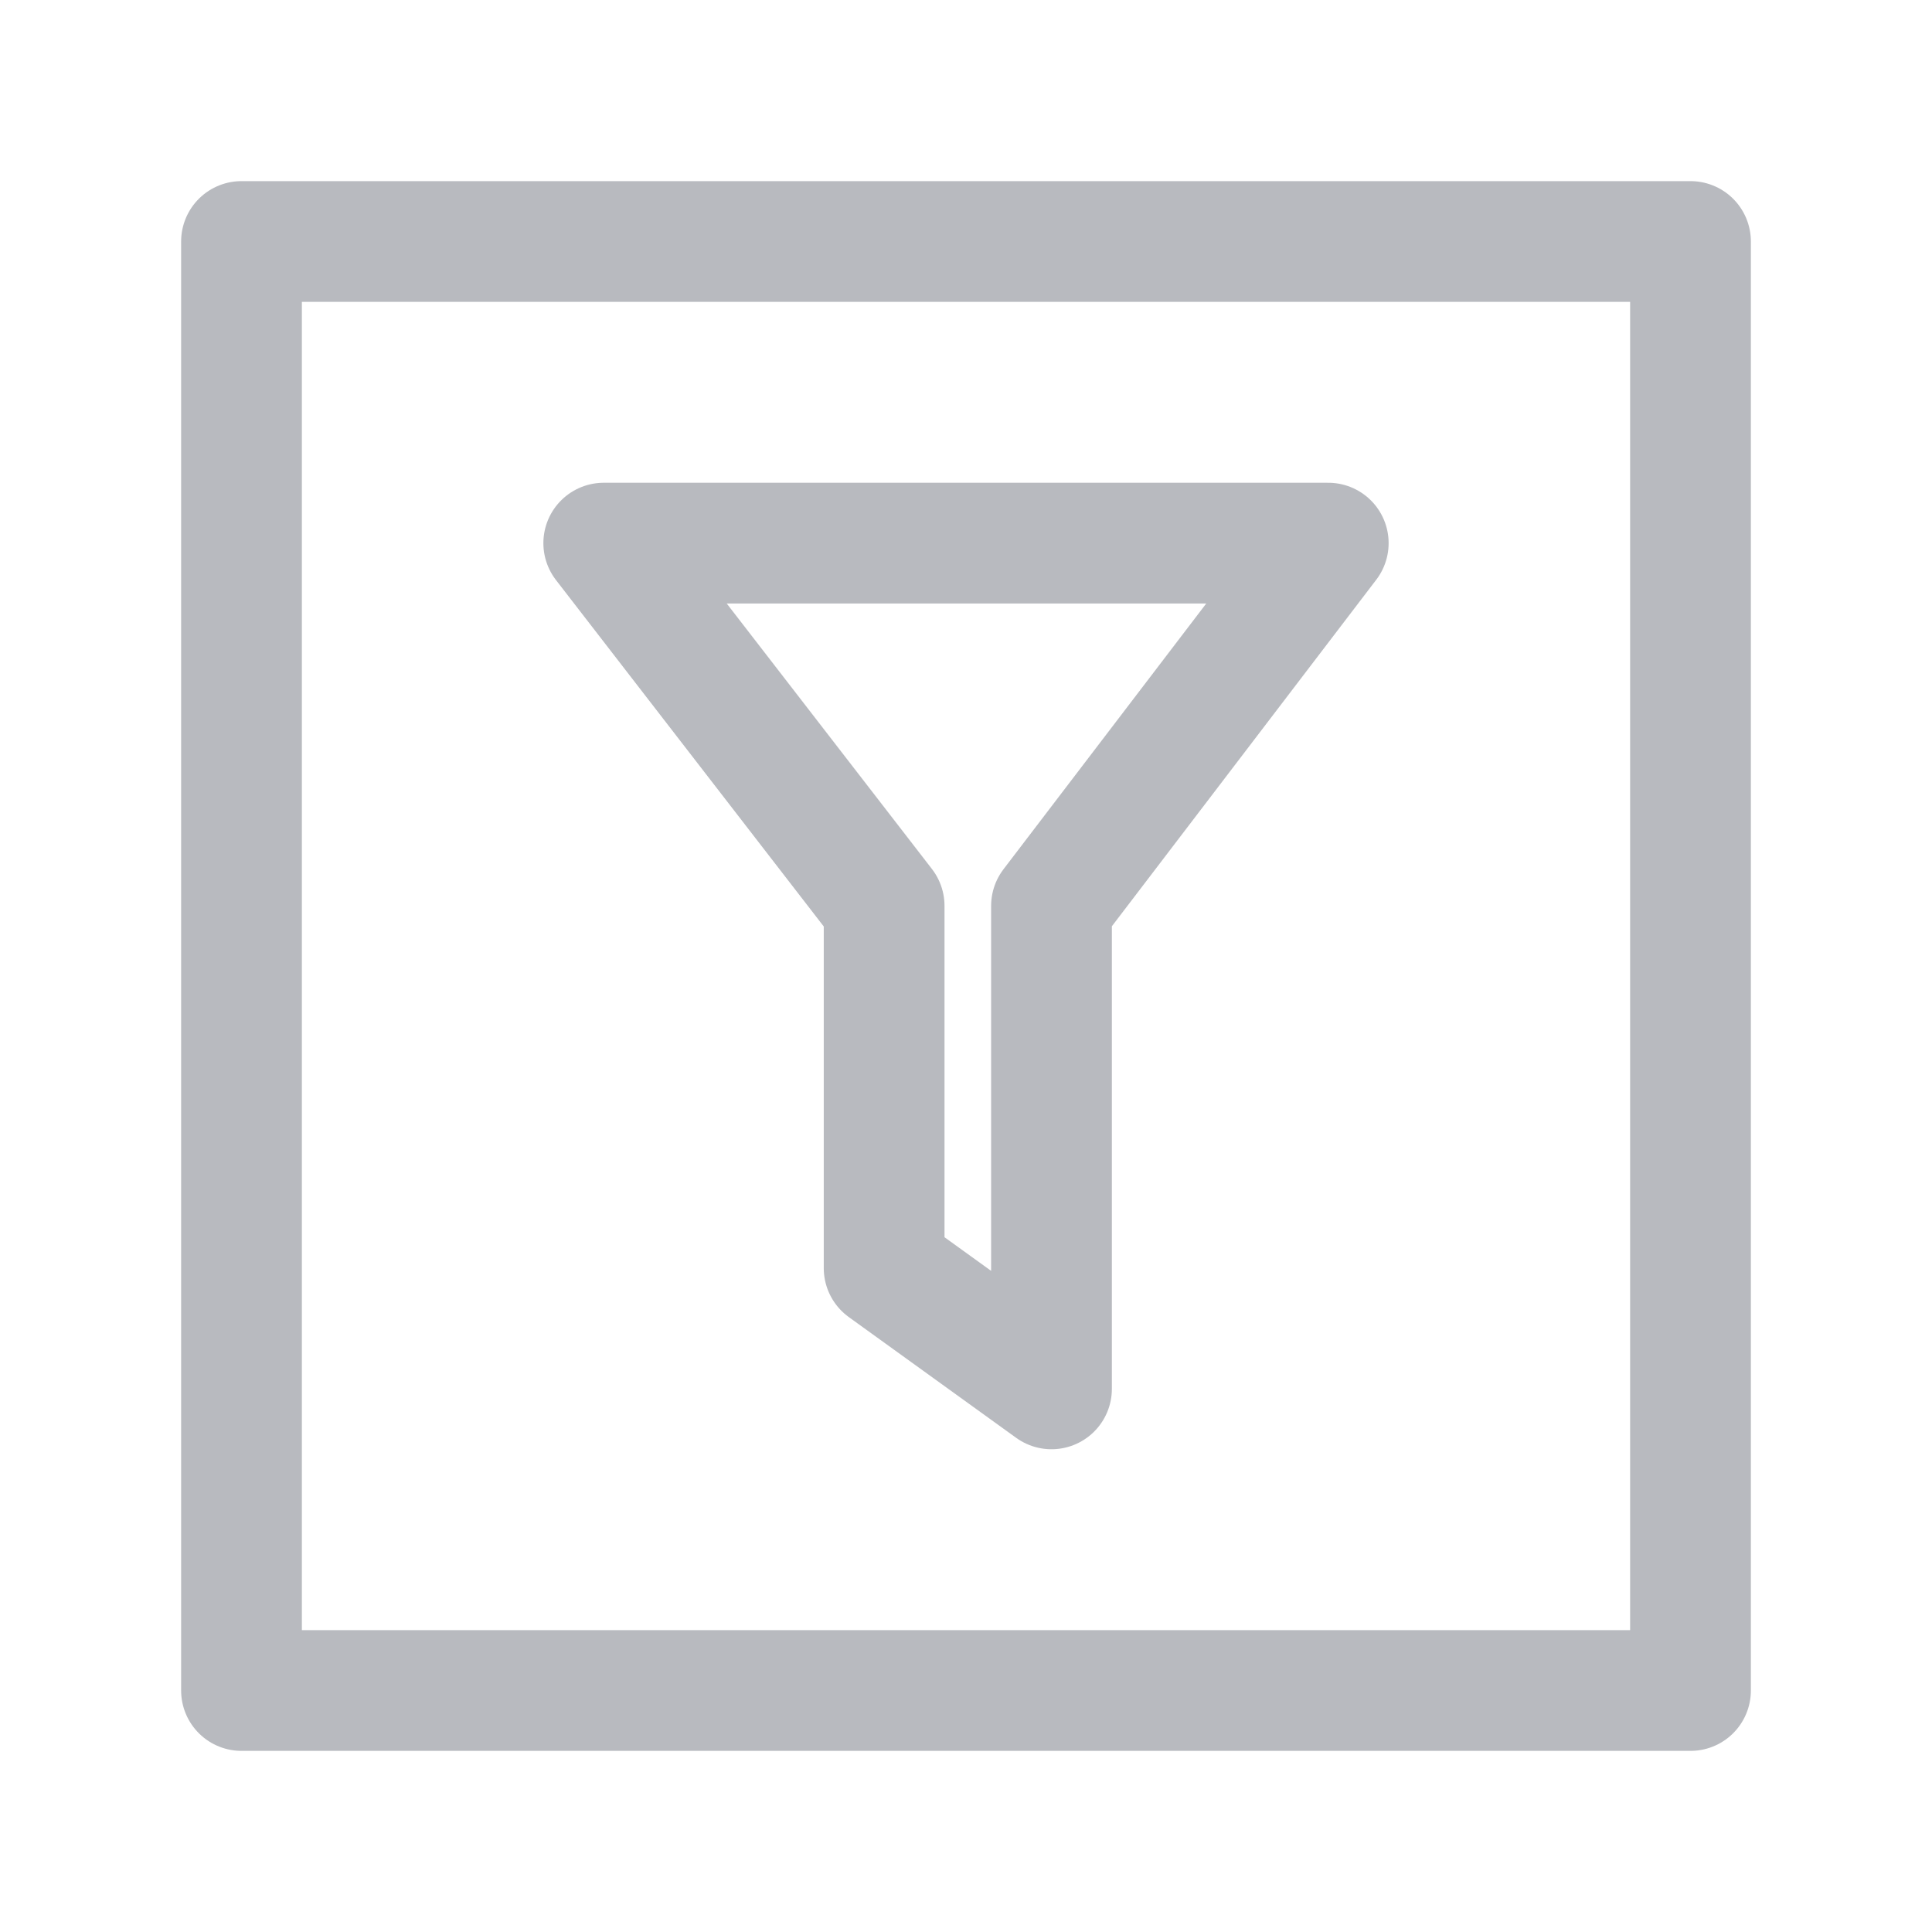
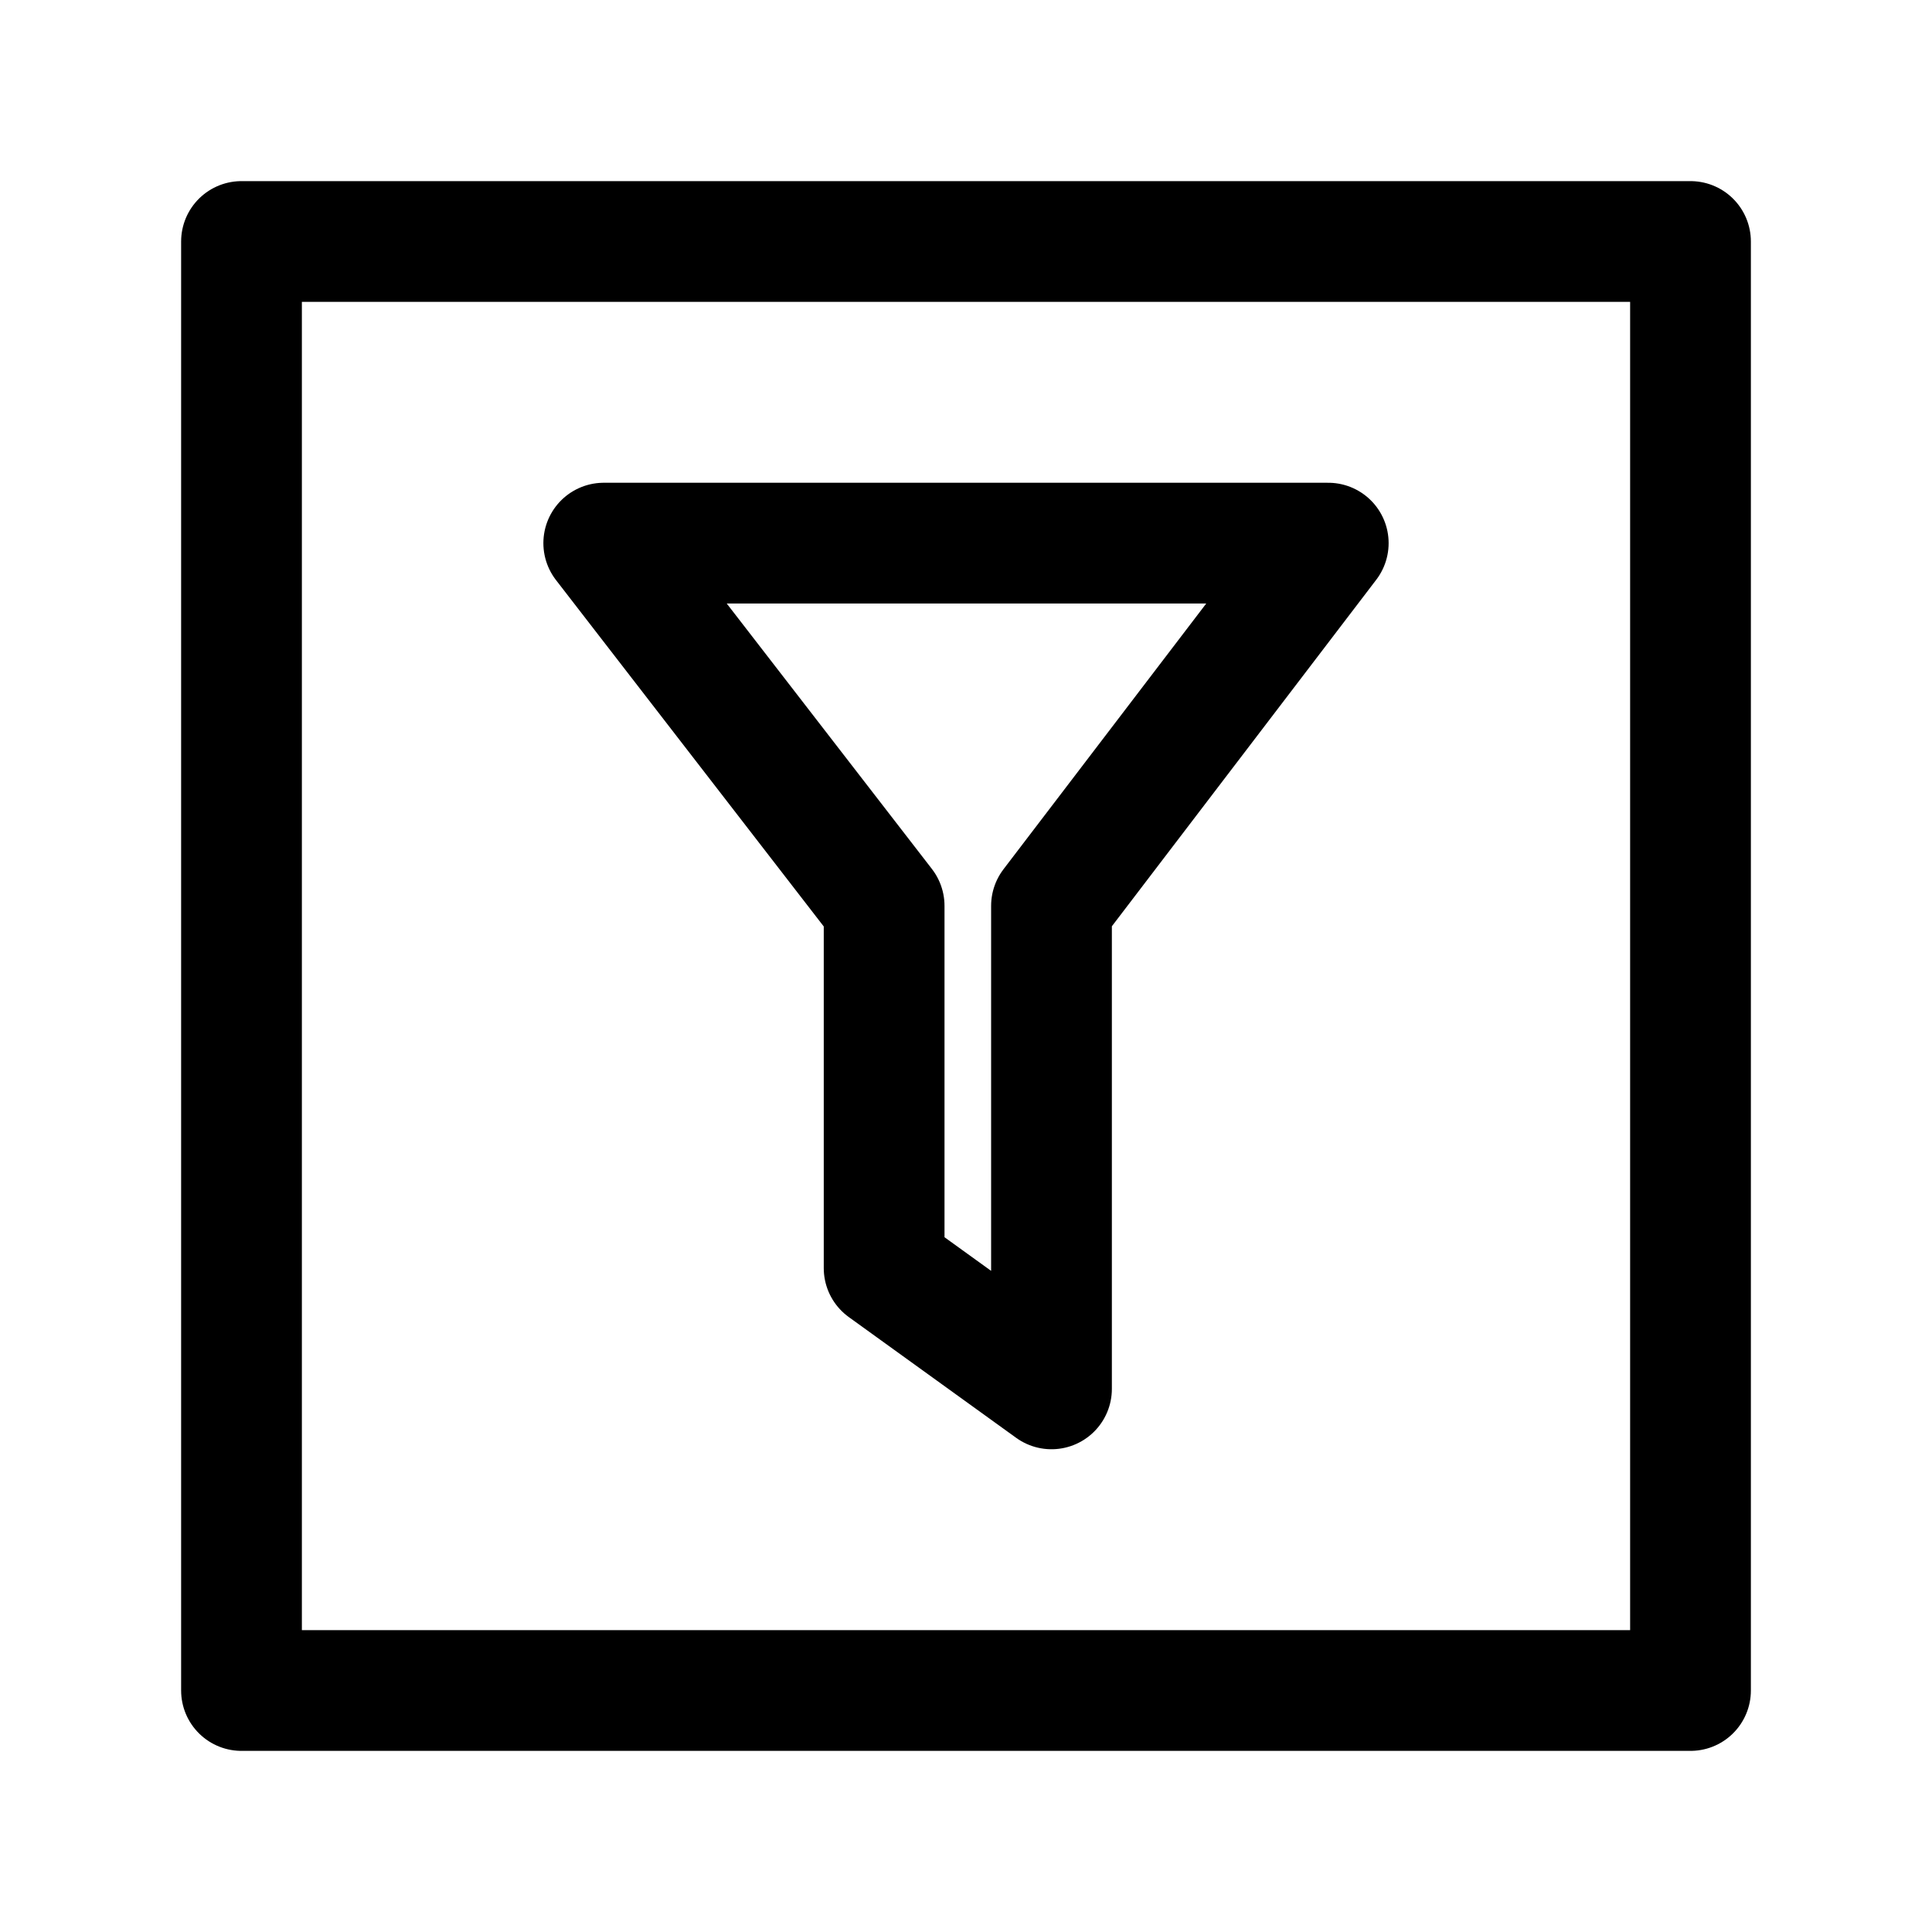
<svg xmlns="http://www.w3.org/2000/svg" width="16px" height="16px" viewBox="0 0 16 16" version="1.1">
  <g id="条件输入" stroke="none" stroke-width="1" fill="none" fill-rule="evenodd" stroke-linejoin="round">
-     <rect id="方形" stroke="#B8BABF" x="2" y="2" width="12" height="12" />
-     <polygon id="三角形" stroke="#B8BABF" transform="translate(8, 8) scale(1, -1) translate(-8, -8) " points="7.322 5.498 8.708 4.498 8.708 8.498 11 11.502 5 11.502 7.322 8.498" />
+     <rect id="方形" stroke="currentColor" x="2" y="2" width="12" height="12" />
+     <polygon id="三角形" stroke="currentColor" transform="translate(8, 8) scale(1, -1) translate(-8, -8) " points="7.322 5.498 8.708 4.498 8.708 8.498 11 11.502 5 11.502 7.322 8.498" />
  </g>
</svg>
